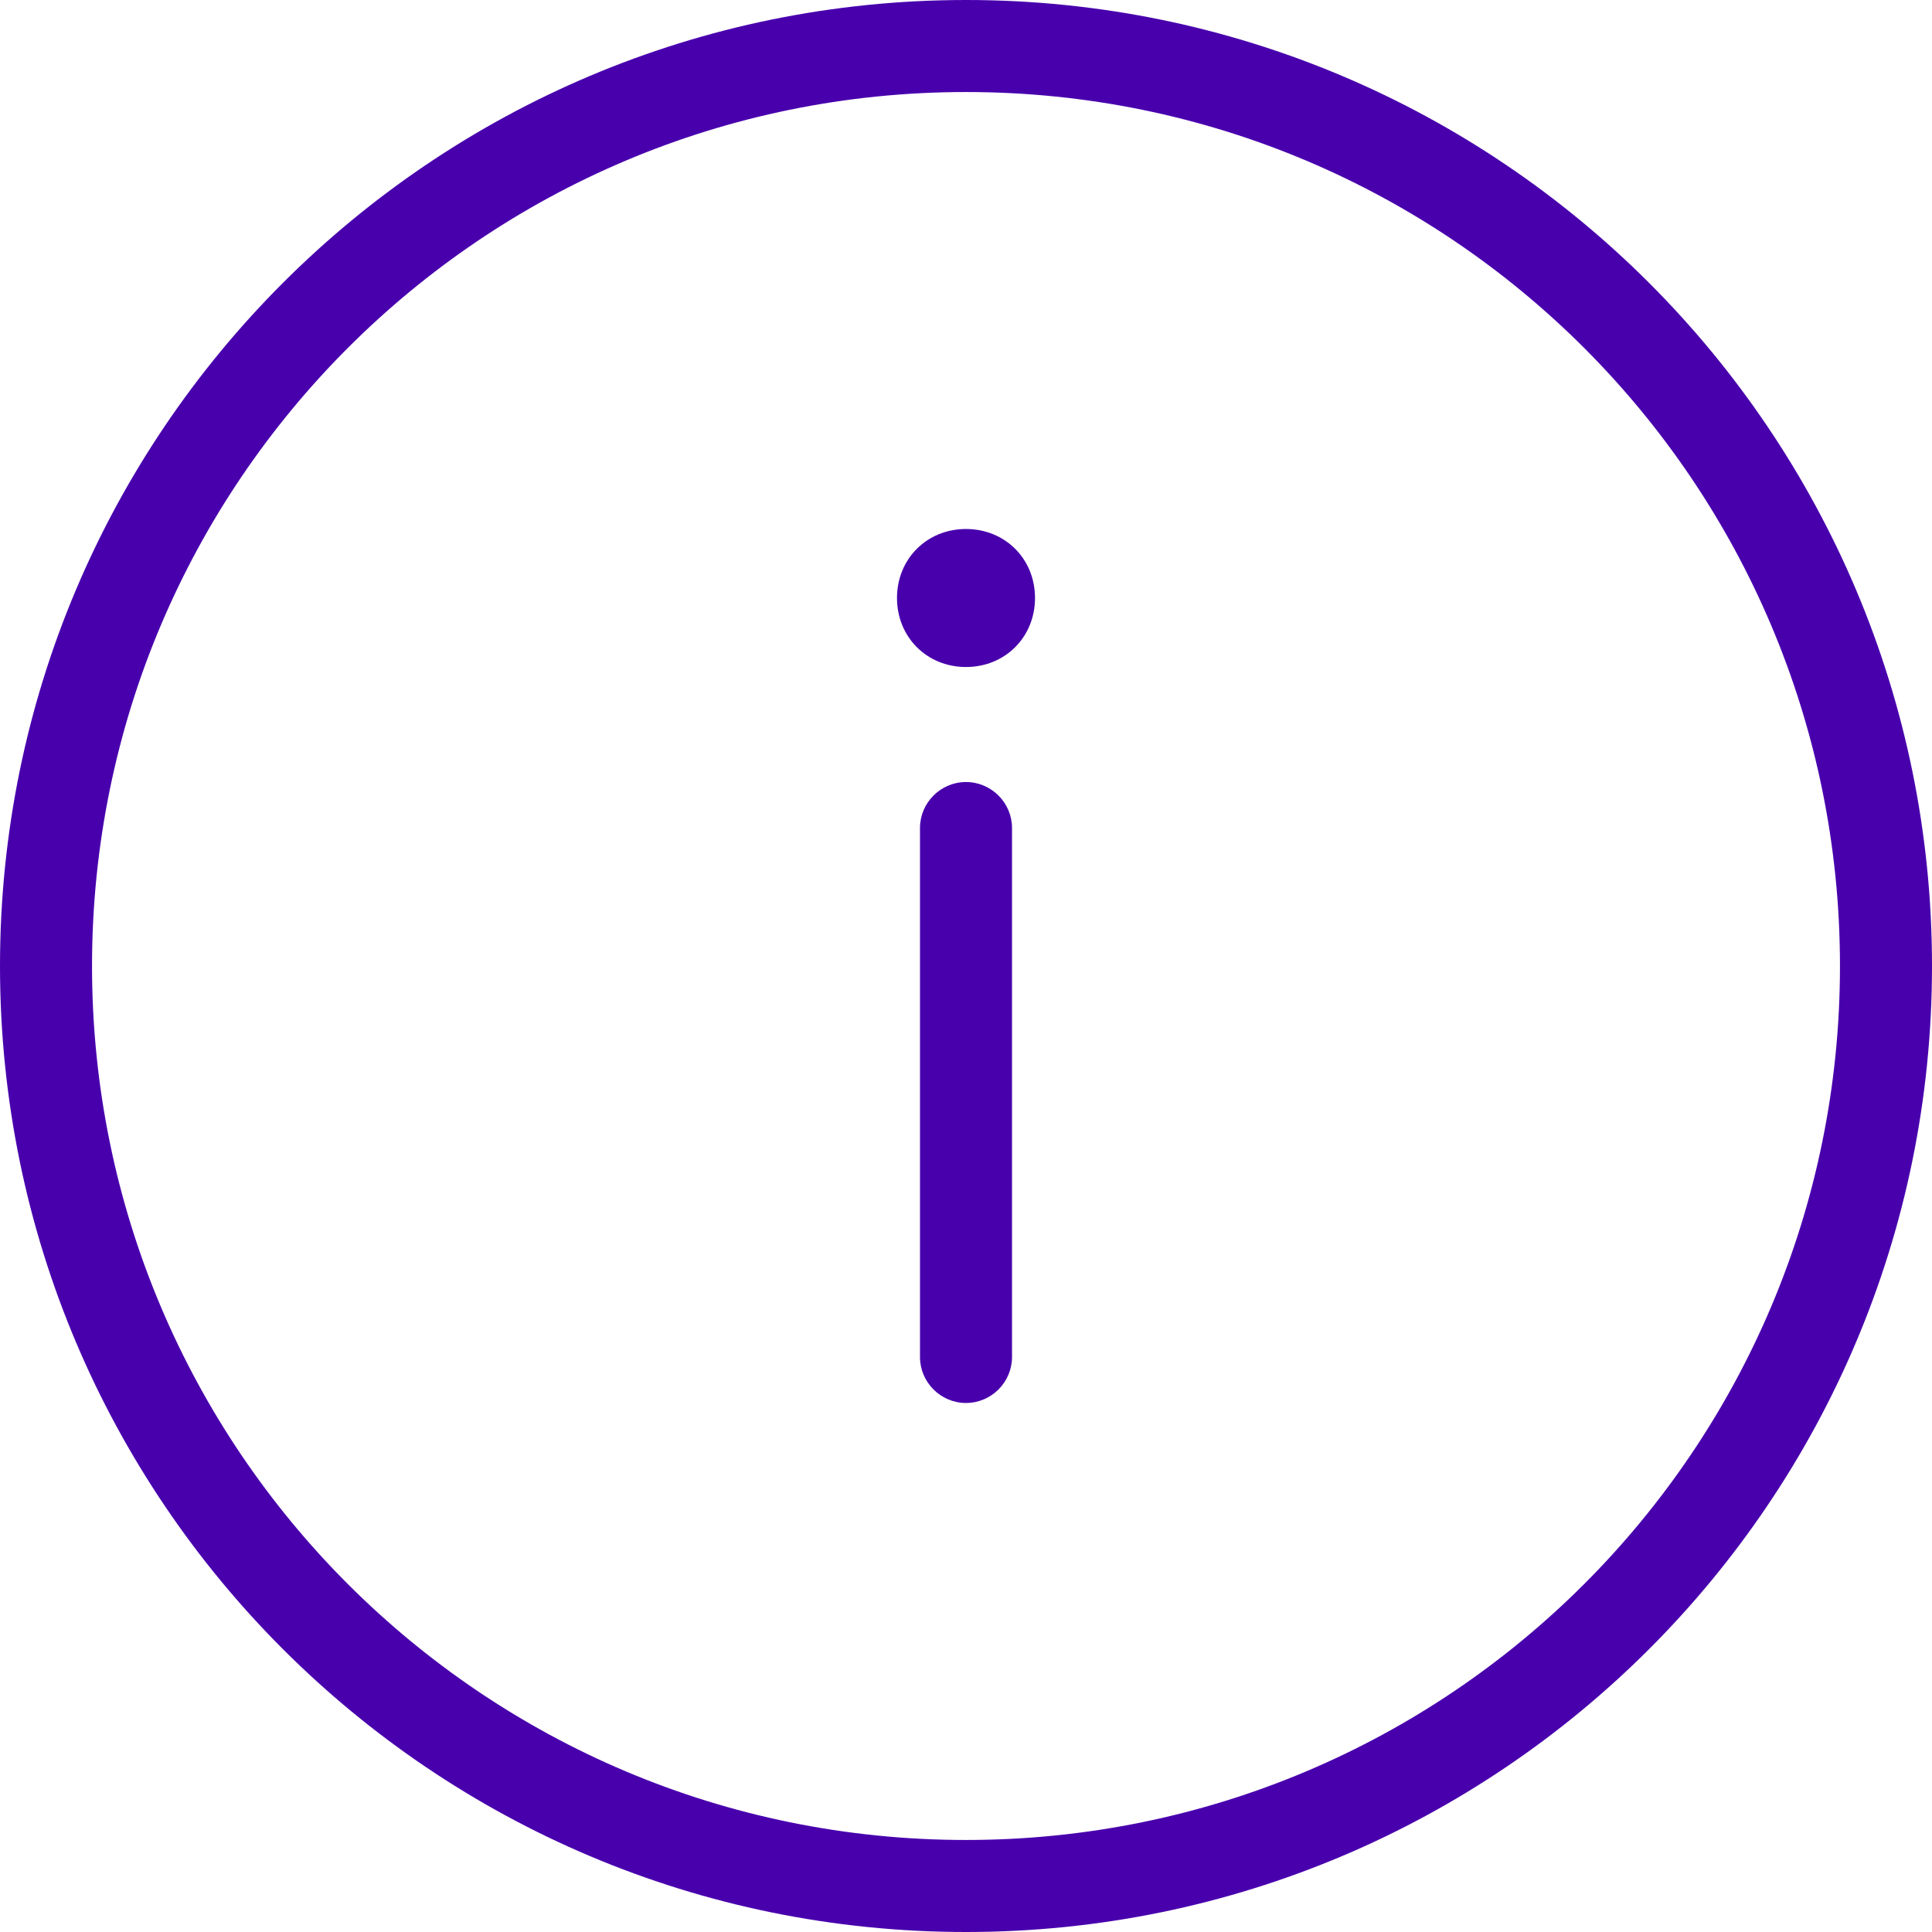
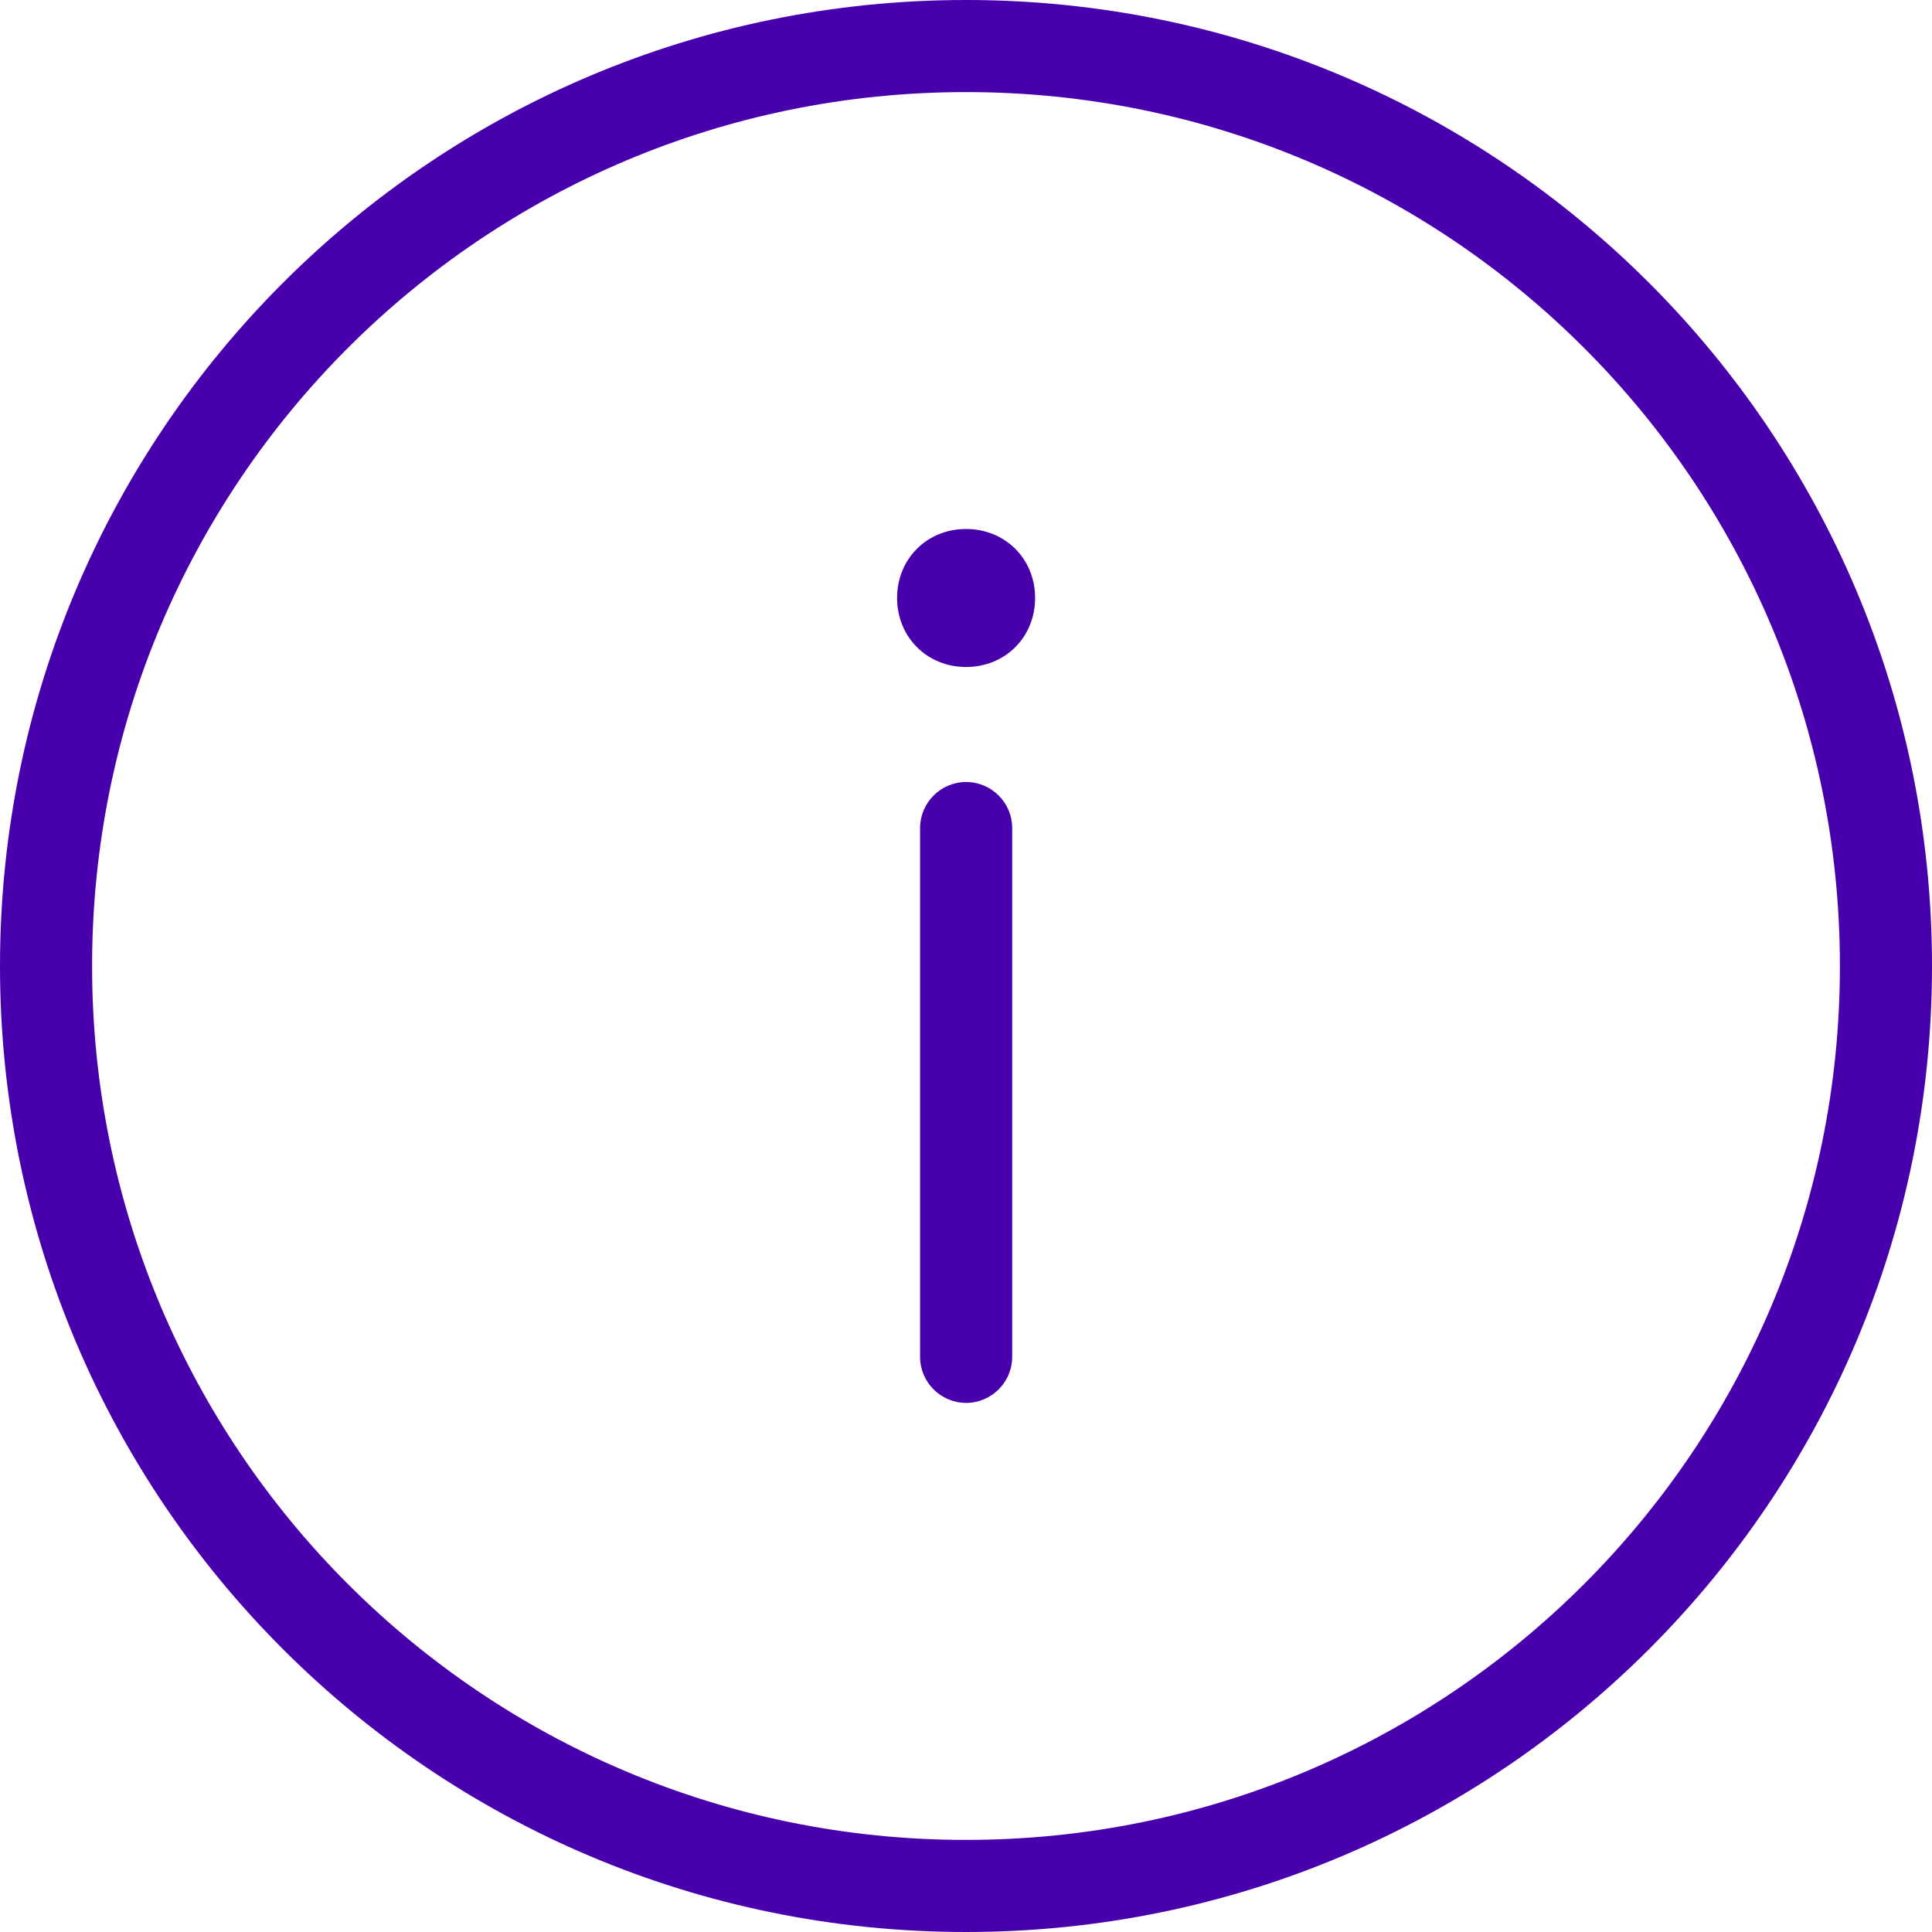
- <svg xmlns="http://www.w3.org/2000/svg" width="30px" height="30px" viewBox="0 0 30 30" version="1.1">
-   <defs />
-   <g id="Adonis---Branding" stroke="none" stroke-width="1" fill="none" fill-rule="evenodd">
-     <g id="Adonis---Docs" transform="translate(-582, -2389)" fill-rule="nonzero" fill="#4800ad">
-       <g id="noun_808465_cc" transform="translate(582, 2389)">
-         <g id="Group">
-           <path d="M15,30 C6.714,30 0,23.286 0,15 C0,6.714 6.714,0 15,0 C23.286,0 30,6.714 30,15 C30,23.286 23.286,30 15,30 Z M15,1.429 C7.5,1.429 1.429,7.5 1.429,15 C1.429,22.5 7.5,28.571 15,28.571 C22.5,28.571 28.571,22.5 28.571,15 C28.571,7.5 22.5,1.429 15,1.429 Z" id="Shape" />
-           <g transform="translate(13.92857, 8.214286)">
-             <path d="M1.071,13.571 C0.679,13.571 0.357,13.25 0.357,12.857 L0.357,4.643 C0.357,4.25 0.679,3.929 1.071,3.929 C1.464,3.929 1.786,4.25 1.786,4.643 L1.786,12.857 C1.786,13.25 1.464,13.571 1.071,13.571 Z" id="Shape" />
-             <g>
-               <circle id="Oval" cx="1.071" cy="1.071" r="1" />
-               <path d="M1.071,2.143 C0.464,2.143 0,1.679 0,1.071 C0,0.464 0.464,0 1.071,0 C1.679,0 2.143,0.464 2.143,1.071 C2.143,1.679 1.679,2.143 1.071,2.143 Z M1.071,0.714 C0.857,0.714 0.714,0.857 0.714,1.071 C0.714,1.286 0.857,1.429 1.071,1.429 C1.286,1.429 1.429,1.286 1.429,1.071 C1.429,0.857 1.286,0.714 1.071,0.714 Z" id="Shape" />
-             </g>
-           </g>
-         </g>
-       </g>
+ <svg xmlns="http://www.w3.org/2000/svg" width="30px" height="30px" viewBox="0 0 30 30">
+   <g fill-rule="nonzero" fill="#4800ad">
+     <path d="M15 30C6.714 30 0 23.286 0 15S6.714 0 15 0s15 6.714 15 15-6.714 15-15 15zm0-28.57C7.5 1.43 1.43 7.5 1.43 15S7.5 28.57 15 28.57 28.57 22.5 28.57 15 22.5 1.43 15 1.43z" />
+     <g transform="translate(13.93 8.214)">
+       <path d="M1.07 13.57c-.39 0-.713-.32-.713-.713V4.643c0-.393.322-.714.714-.714.394 0 .716.32.716.713v8.214c0 .393-.322.714-.715.714z" />
+       <circle cx="1.071" cy="1.071" r="1" />
+       <path d="M1.07 2.143C.465 2.143 0 1.68 0 1.07 0 .465.464 0 1.07 0c.61 0 1.073.464 1.073 1.07 0 .61-.464 1.073-1.072 1.073zm0-1.43c-.213 0-.356.144-.356.358 0 .216.143.36.357.36.216 0 .36-.144.36-.36 0-.213-.144-.356-.36-.356z" />
    </g>
  </g>
</svg>
